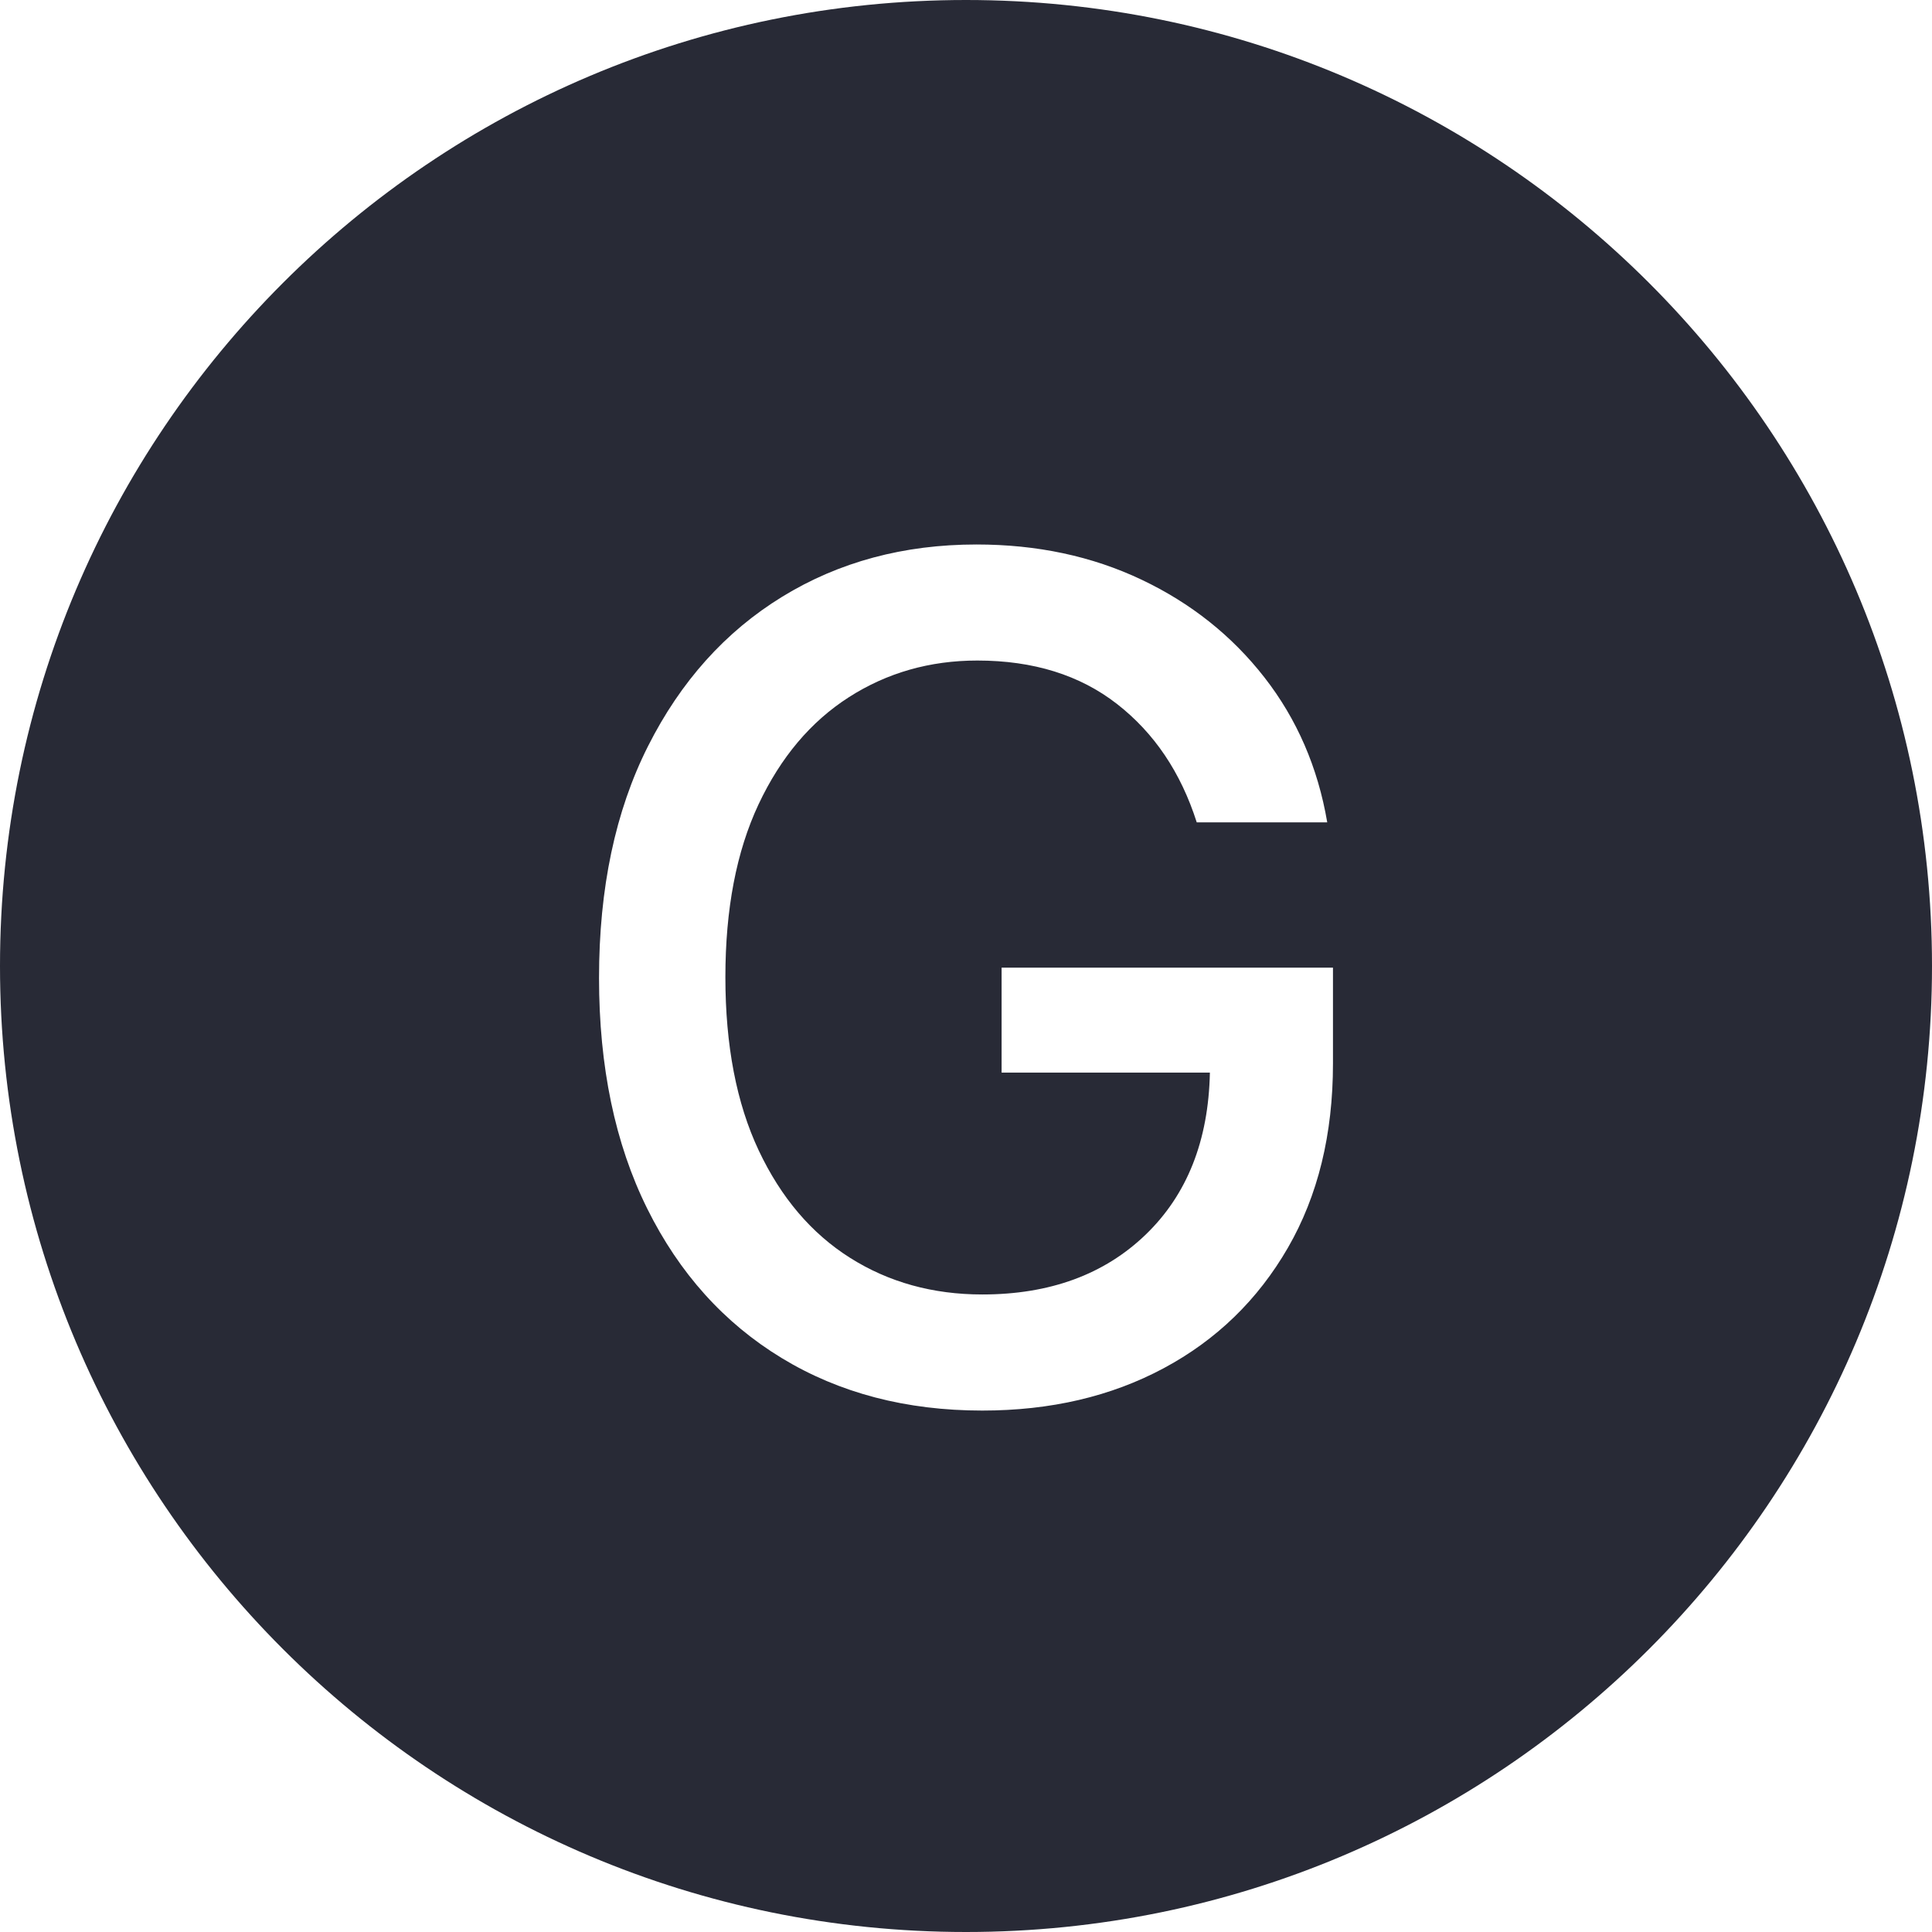
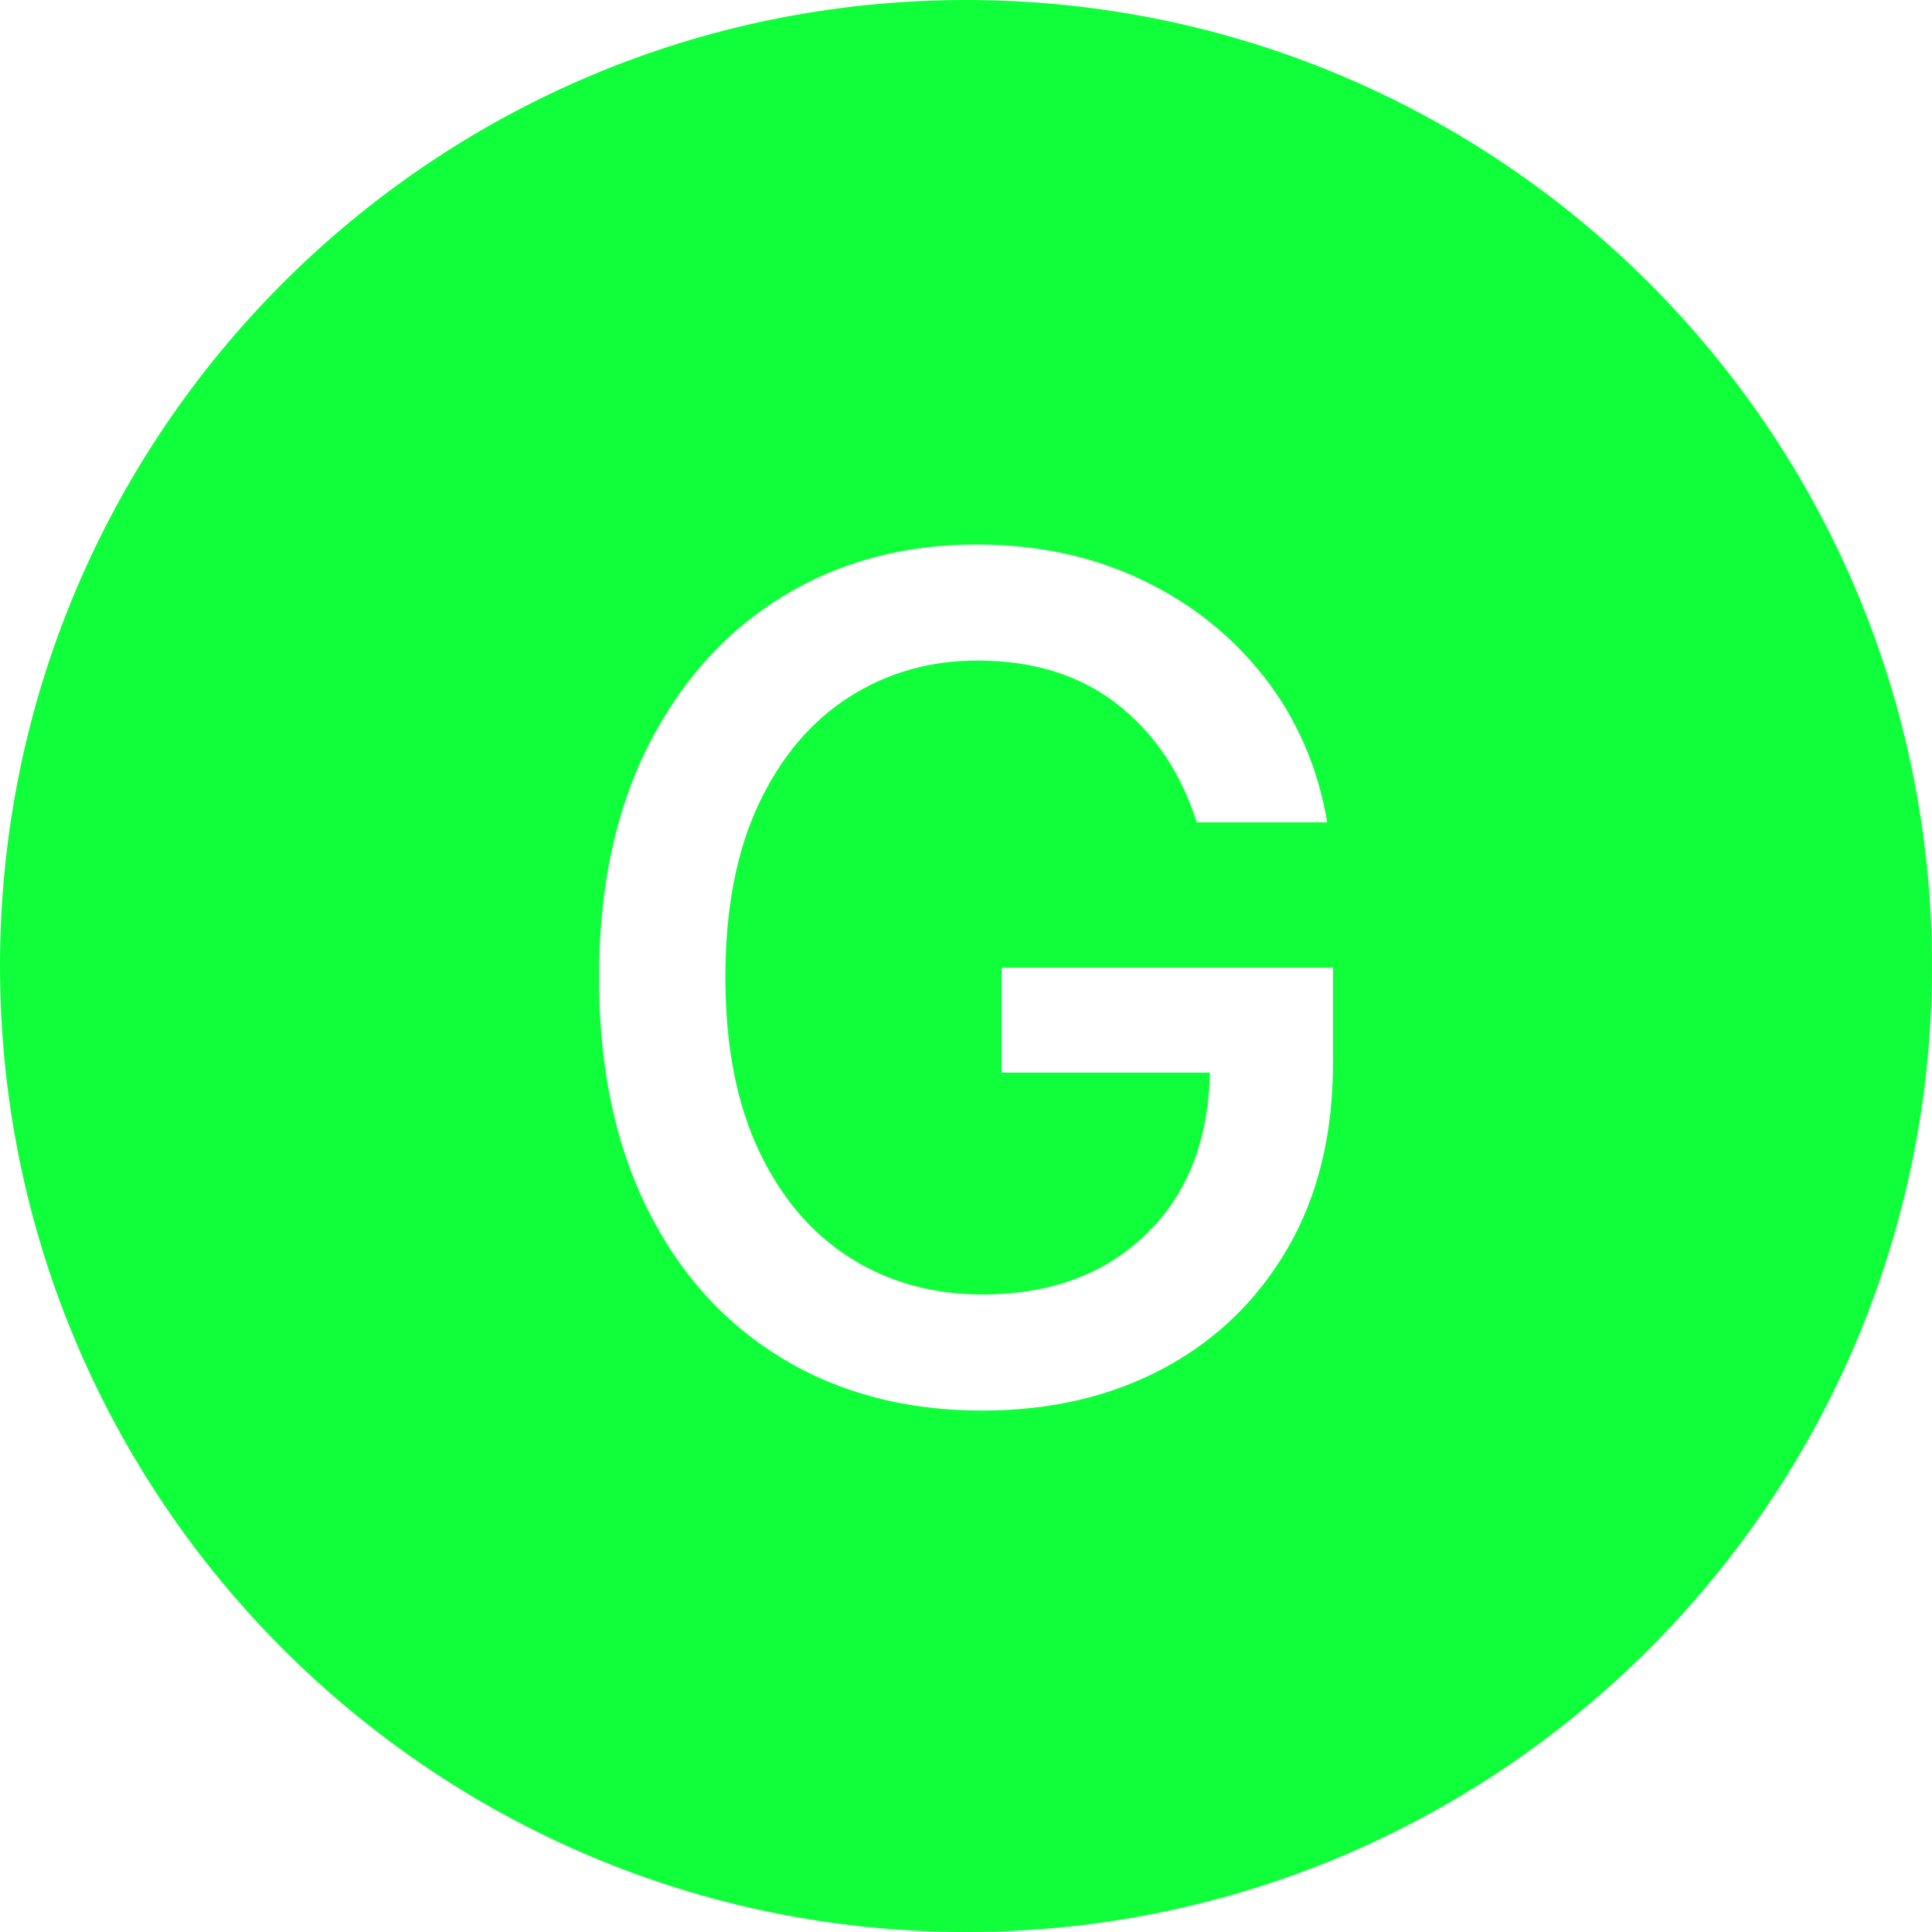
<svg xmlns="http://www.w3.org/2000/svg" xmlns:xlink="http://www.w3.org/1999/xlink" width="700" height="700" viewBox="0 0 700 700">
  <defs>
    <g>
      <g id="glyph-0-0">
        <path d="M 39.078 95.453 L 39.078 19.094 L 386.297 19.094 L 386.297 95.453 Z M 39.078 -9.547 L 39.078 -85.906 L 386.297 -85.906 L 386.297 -9.547 Z M 39.078 -114.547 L 39.078 -190.906 L 386.297 -190.906 L 386.297 -114.547 Z M 39.078 -219.547 L 39.078 -295.906 L 386.297 -295.906 L 386.297 -219.547 Z M 39.078 -324.547 L 39.078 -400.906 L 386.297 -400.906 L 386.297 -324.547 Z M 39.078 -324.547 " />
      </g>
      <g id="glyph-0-1">
        <path d="M 240.281 -208.953 C 234.508 -227.047 224.883 -241.336 211.406 -251.828 C 197.938 -262.328 181.062 -267.578 160.781 -267.578 C 143.582 -267.578 128.07 -263.148 114.25 -254.297 C 100.426 -245.441 89.508 -232.488 81.5 -215.438 C 73.5 -198.383 69.5 -177.531 69.5 -152.875 C 69.5 -128.113 73.523 -107.18 81.578 -90.078 C 89.641 -72.984 100.676 -60.008 114.688 -51.156 C 128.707 -42.312 144.672 -37.891 162.578 -37.891 C 187.035 -37.891 206.77 -45.117 221.781 -59.578 C 236.789 -74.047 244.547 -93.613 245.047 -118.281 L 169.578 -118.281 L 169.578 -156.312 L 289.641 -156.312 L 289.641 -121.562 C 289.641 -95.906 284.195 -73.656 273.312 -54.812 C 262.426 -35.969 247.438 -21.426 228.344 -11.188 C 209.25 -0.945 187.328 4.172 162.578 4.172 C 135.023 4.172 110.805 -2.164 89.922 -14.844 C 69.047 -27.52 52.789 -45.586 41.156 -69.047 C 29.531 -92.516 23.719 -120.359 23.719 -152.578 C 23.719 -185.086 29.633 -213.078 41.469 -236.547 C 53.301 -260.016 69.504 -278.062 90.078 -290.688 C 110.66 -303.312 134.129 -309.625 160.484 -309.625 C 182.453 -309.625 202.383 -305.375 220.281 -296.875 C 238.188 -288.375 253.031 -276.566 264.812 -261.453 C 276.594 -246.336 284.176 -228.836 287.562 -208.953 Z M 240.281 -208.953 " />
      </g>
    </g>
  </defs>
-   <path fill-rule="nonzero" fill="rgb(15.686%, 16.471%, 21.176%)" fill-opacity="1" d="M 700 350 C 700 543.301 543.301 700 350 700 C 156.699 700 0 543.301 0 350 C 0 156.699 156.699 0 350 0 C 543.301 0 700 156.699 700 350 " />
+   <path fill-rule="nonzero" fill="rgb(5.882%, 100%, 23.137%)" fill-opacity="1" d="M 700 350 C 700 543.301 543.301 700 350 700 C 156.699 700 0 543.301 0 350 C 0 156.699 156.699 0 350 0 C 543.301 0 700 156.699 700 350 " />
  <g fill="rgb(100%, 100%, 100%)" fill-opacity="1">
    <use xlink:href="#glyph-0-1" x="193.32" y="506.902" />
  </g>
</svg>
